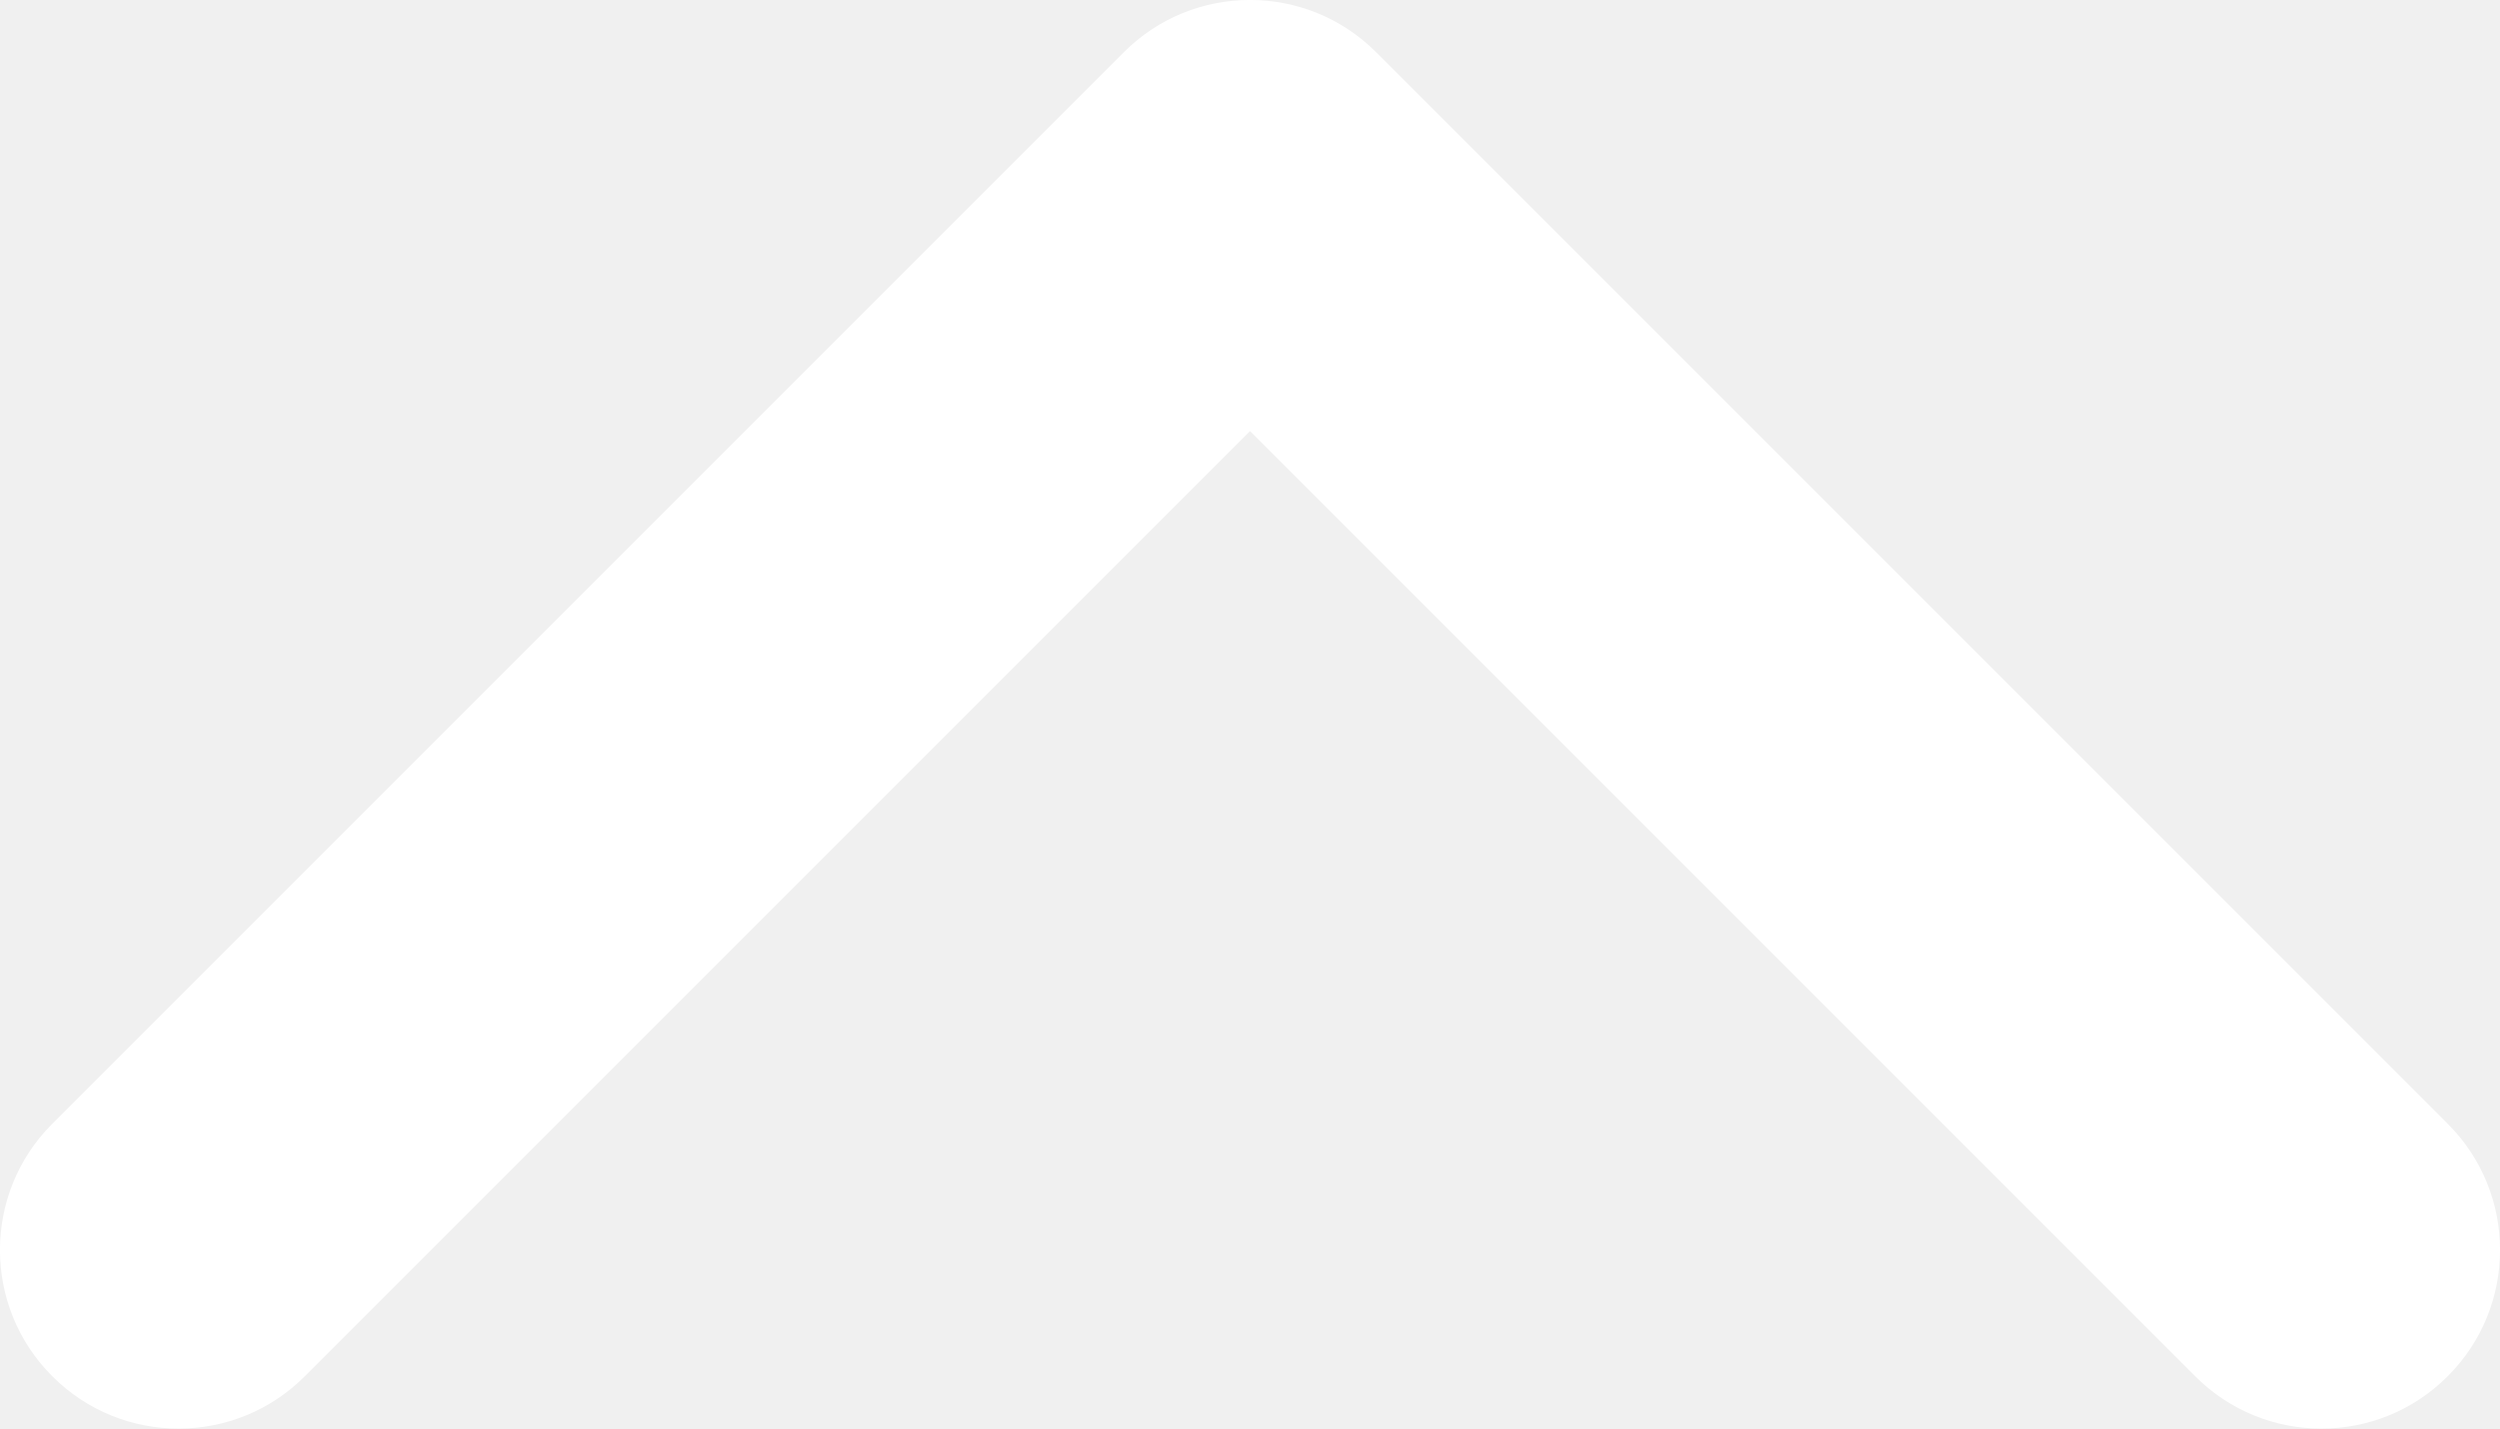
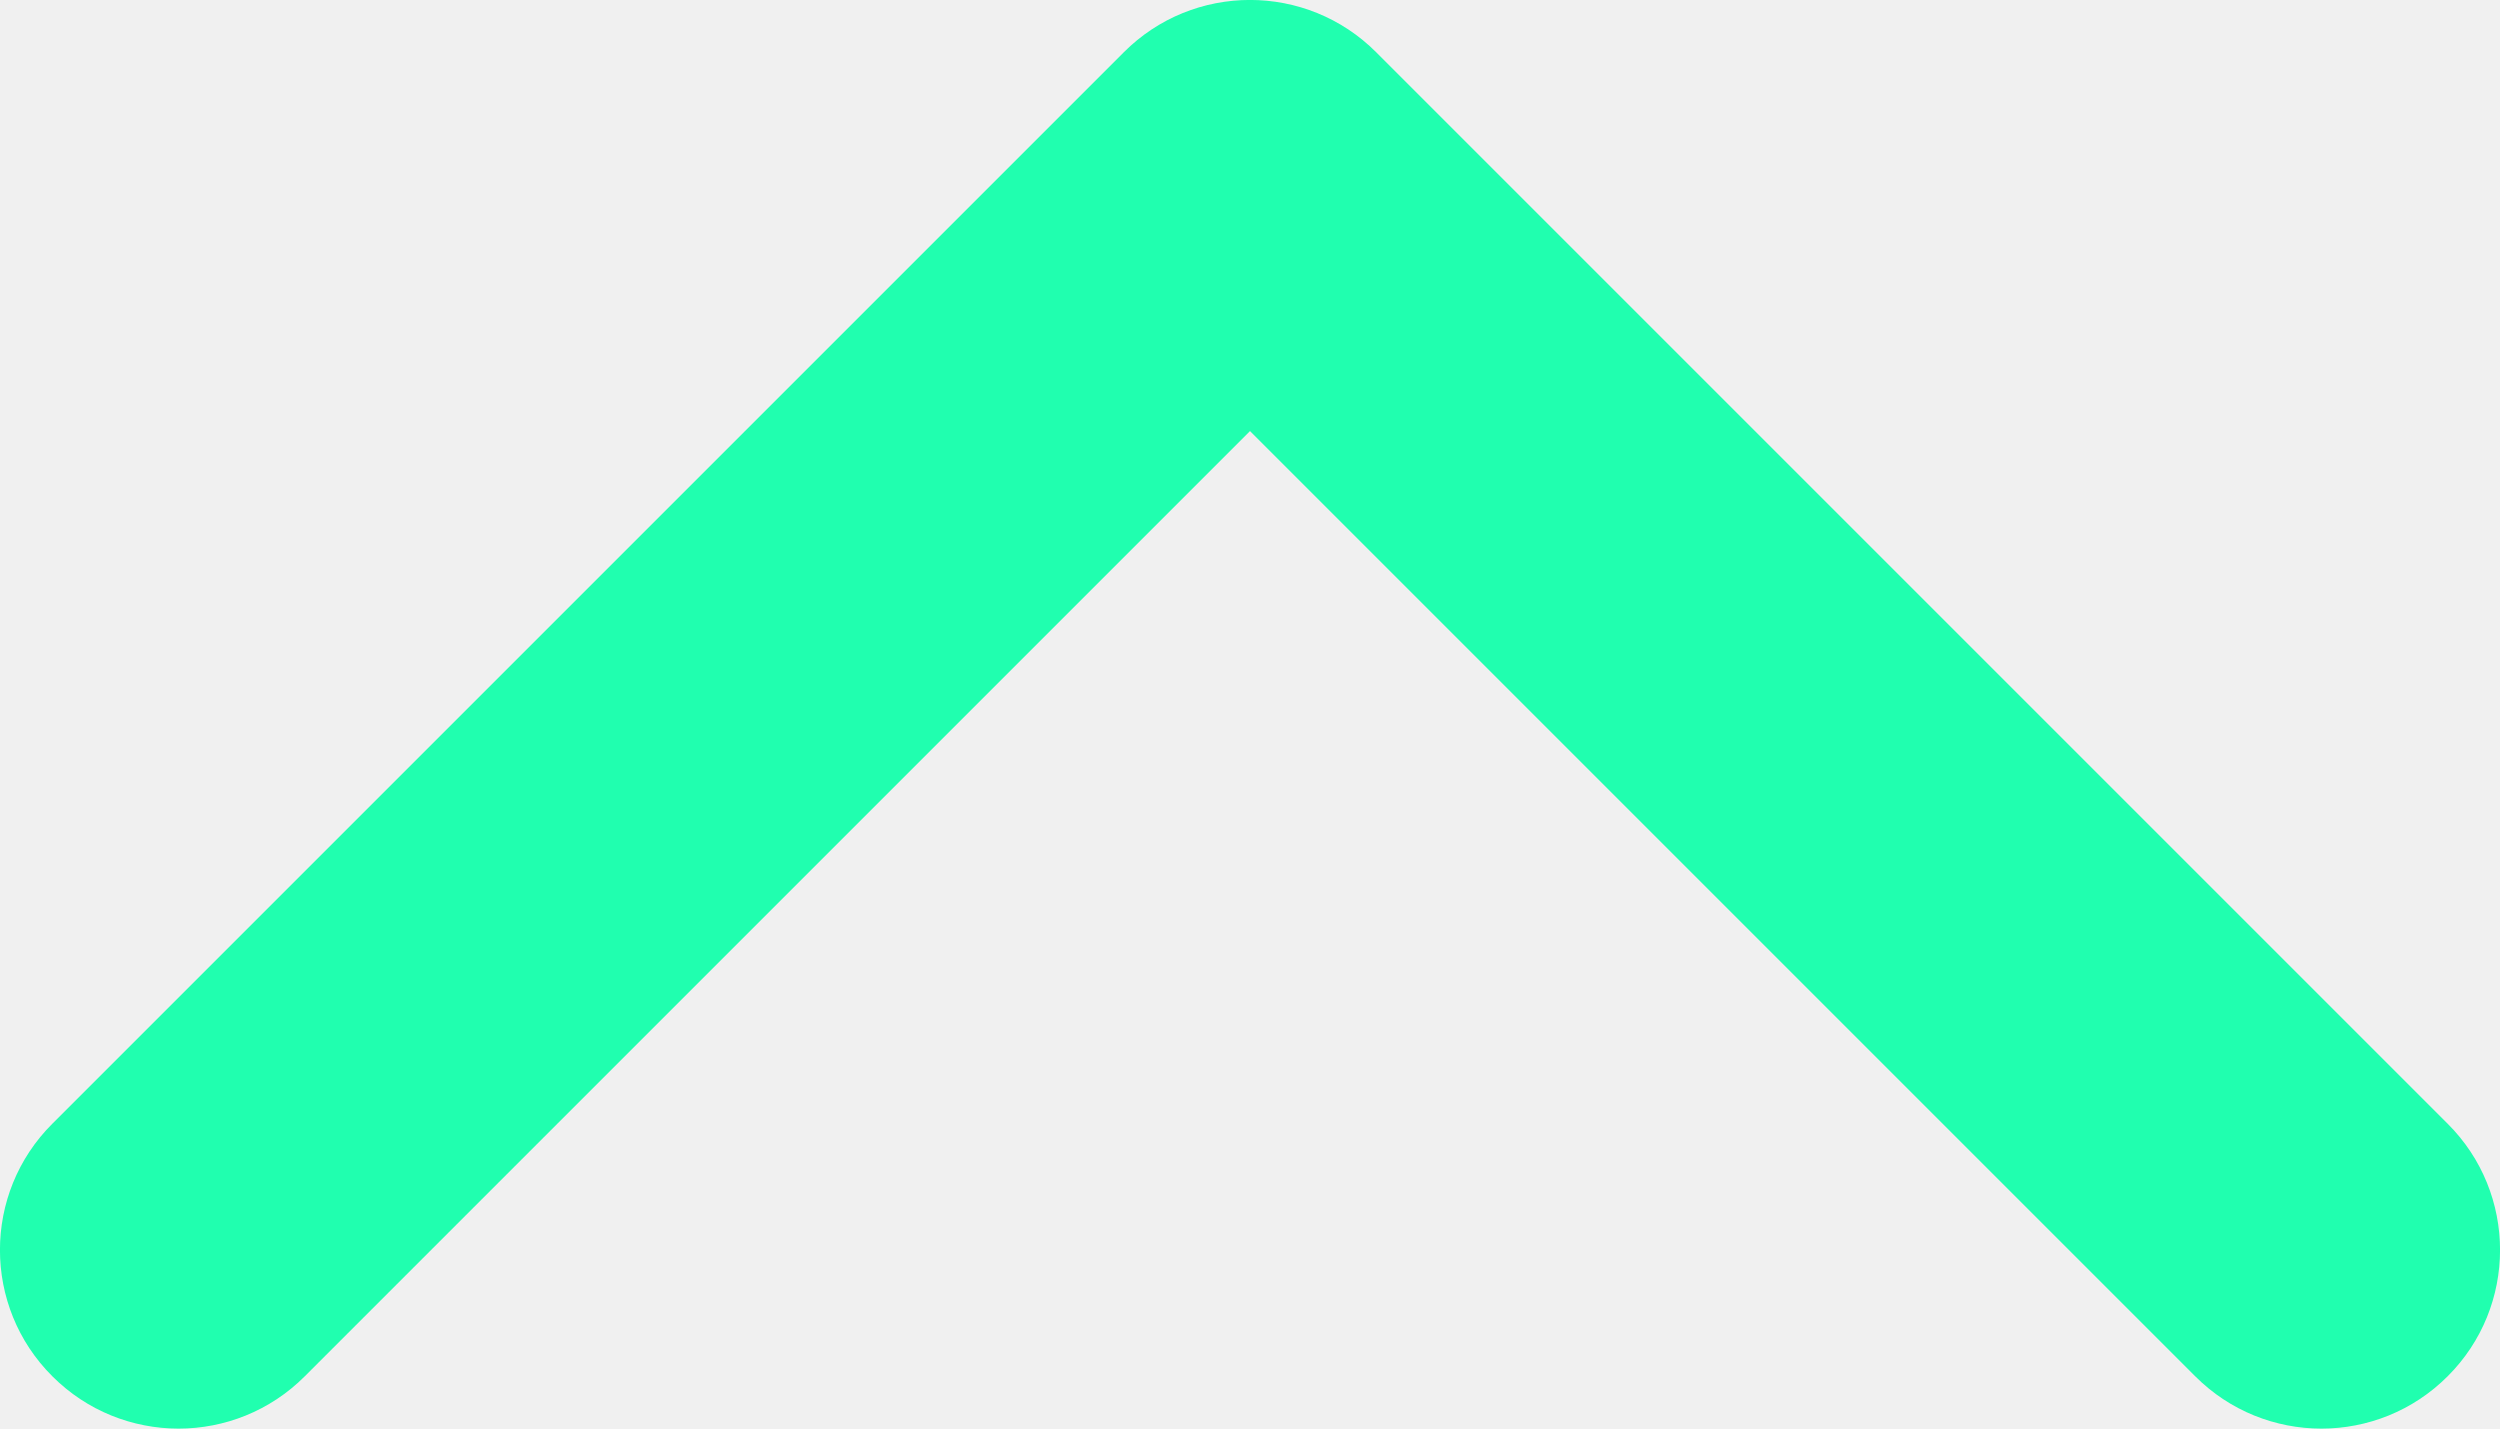
<svg xmlns="http://www.w3.org/2000/svg" width="14" height="8" viewBox="0 0 14 8" fill="none">
-   <path d="M6.293 0.293C6.683 -0.098 7.317 -0.098 7.707 0.293L13.707 6.293C14.098 6.683 14.098 7.317 13.707 7.707C13.317 8.098 12.683 8.098 12.293 7.707L7 2.414L1.707 7.707C1.317 8.098 0.683 8.098 0.293 7.707C-0.098 7.317 -0.098 6.683 0.293 6.293L6.293 0.293Z" fill="white" />
+   <path d="M6.293 0.293C6.683 -0.098 7.317 -0.098 7.707 0.293L13.707 6.293C14.098 6.683 14.098 7.317 13.707 7.707C13.317 8.098 12.683 8.098 12.293 7.707L7 2.414L1.707 7.707C1.317 8.098 0.683 8.098 0.293 7.707C-0.098 7.317 -0.098 6.683 0.293 6.293L6.293 0.293Z" fill="#20FFAF" />
</svg>
